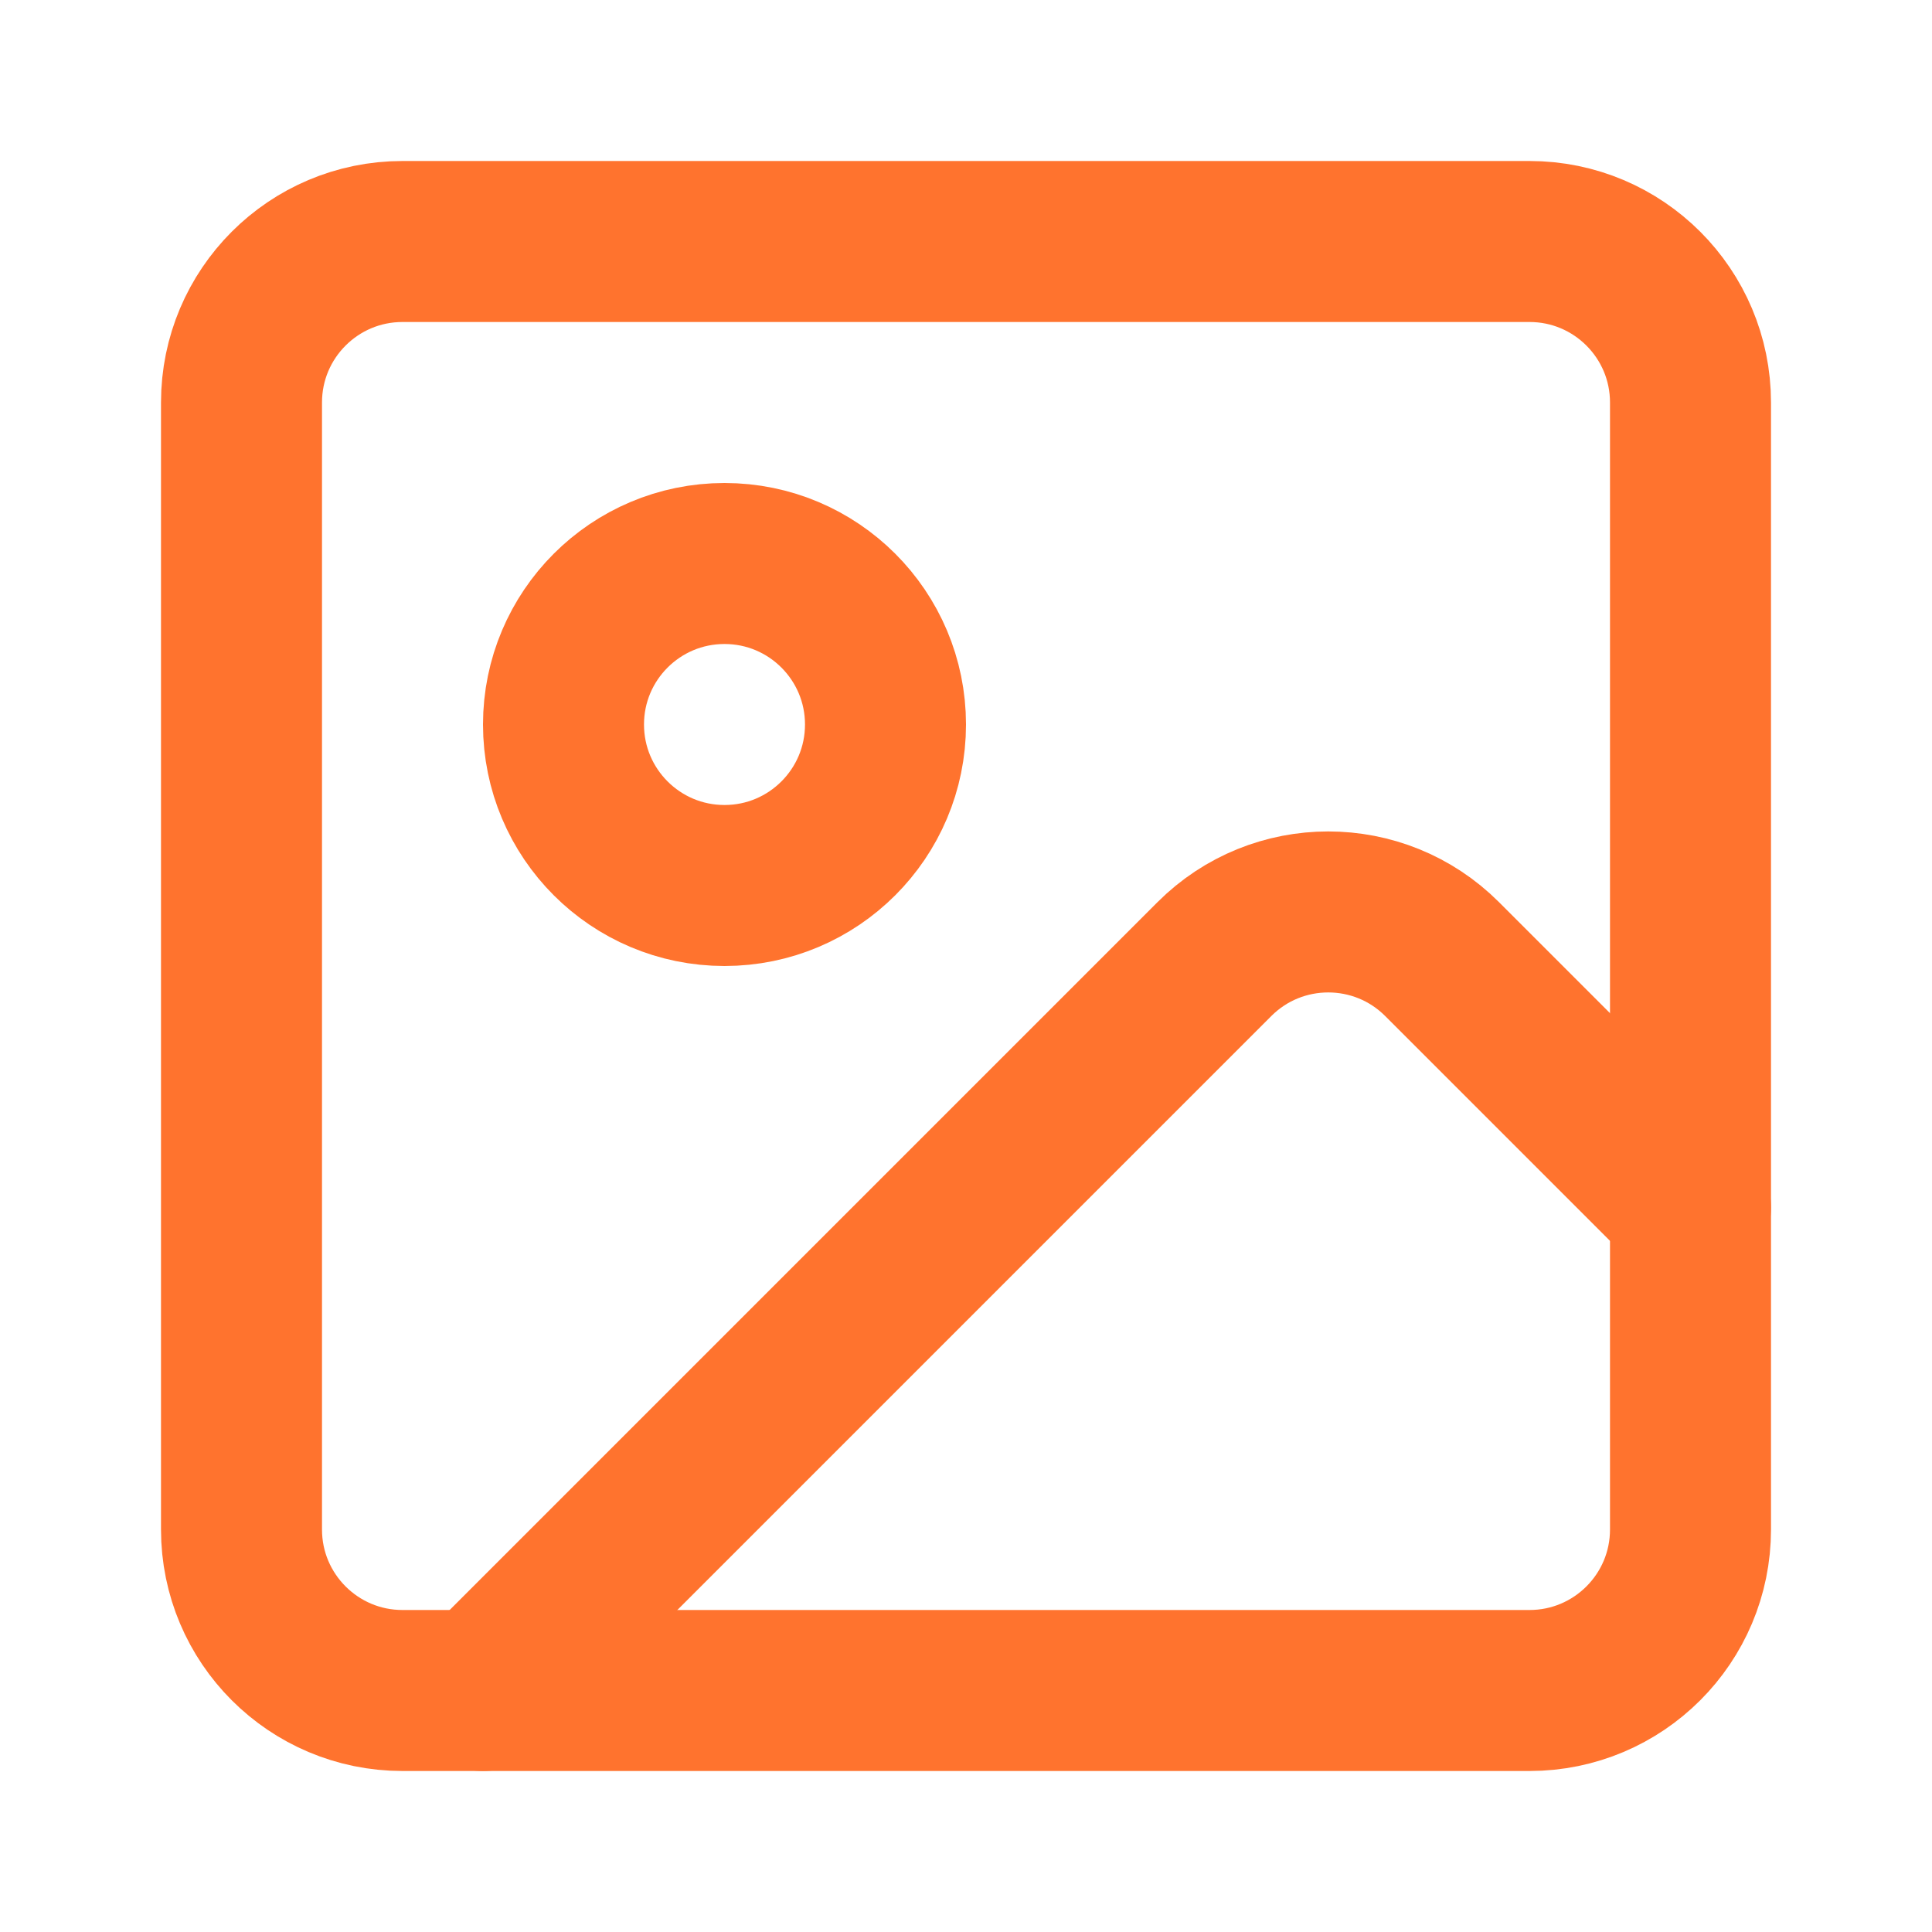
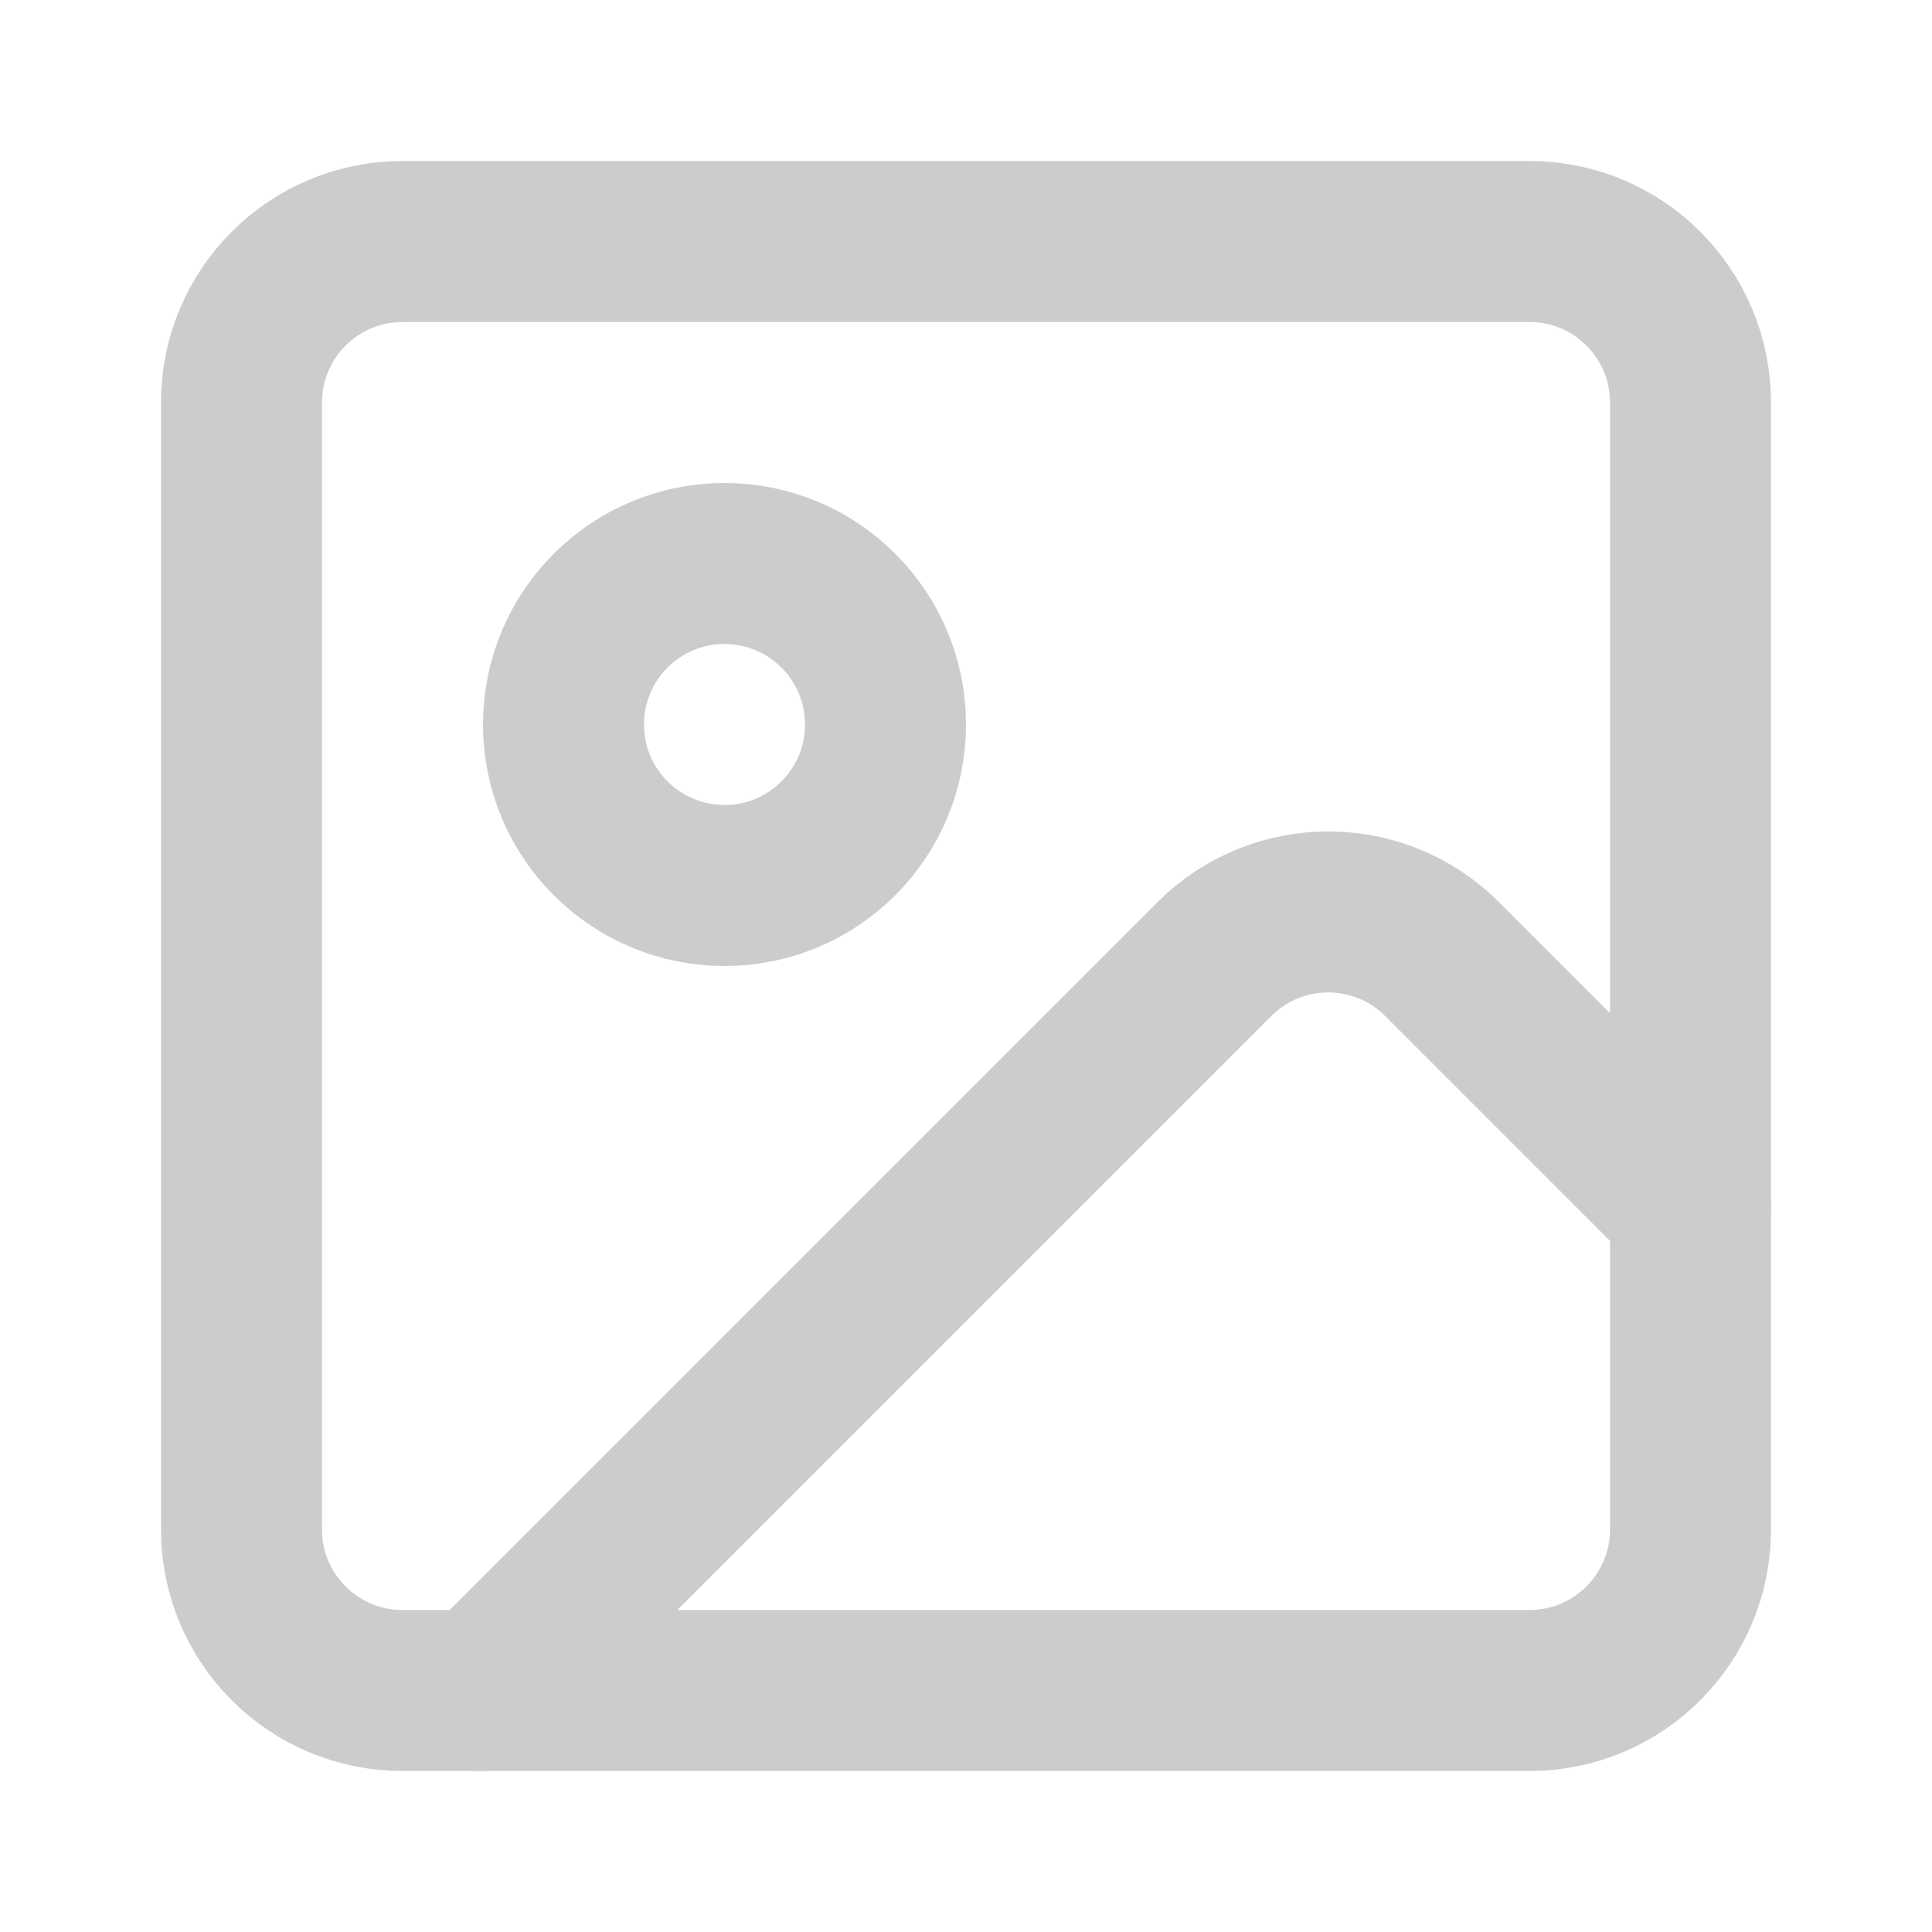
- <svg xmlns="http://www.w3.org/2000/svg" width="24" height="24" viewBox="0 0 24 24" fill="none" stroke="#ff732e" stroke-width="2" stroke-linecap="round" stroke-linejoin="round" class="lucide lucide-image-icon lucide-image">
+ <svg xmlns="http://www.w3.org/2000/svg" width="24" height="24" viewBox="0 0 24 24" fill="none" stroke="#ccc" stroke-width="2" stroke-linecap="round" stroke-linejoin="round">
  <rect width="18" height="18" x="3" y="3" rx="2" ry="2" />
  <circle cx="9" cy="9" r="2" />
  <path d="m21 15-3.086-3.086a2 2 0 0 0-2.828 0L6 21" />
</svg>
